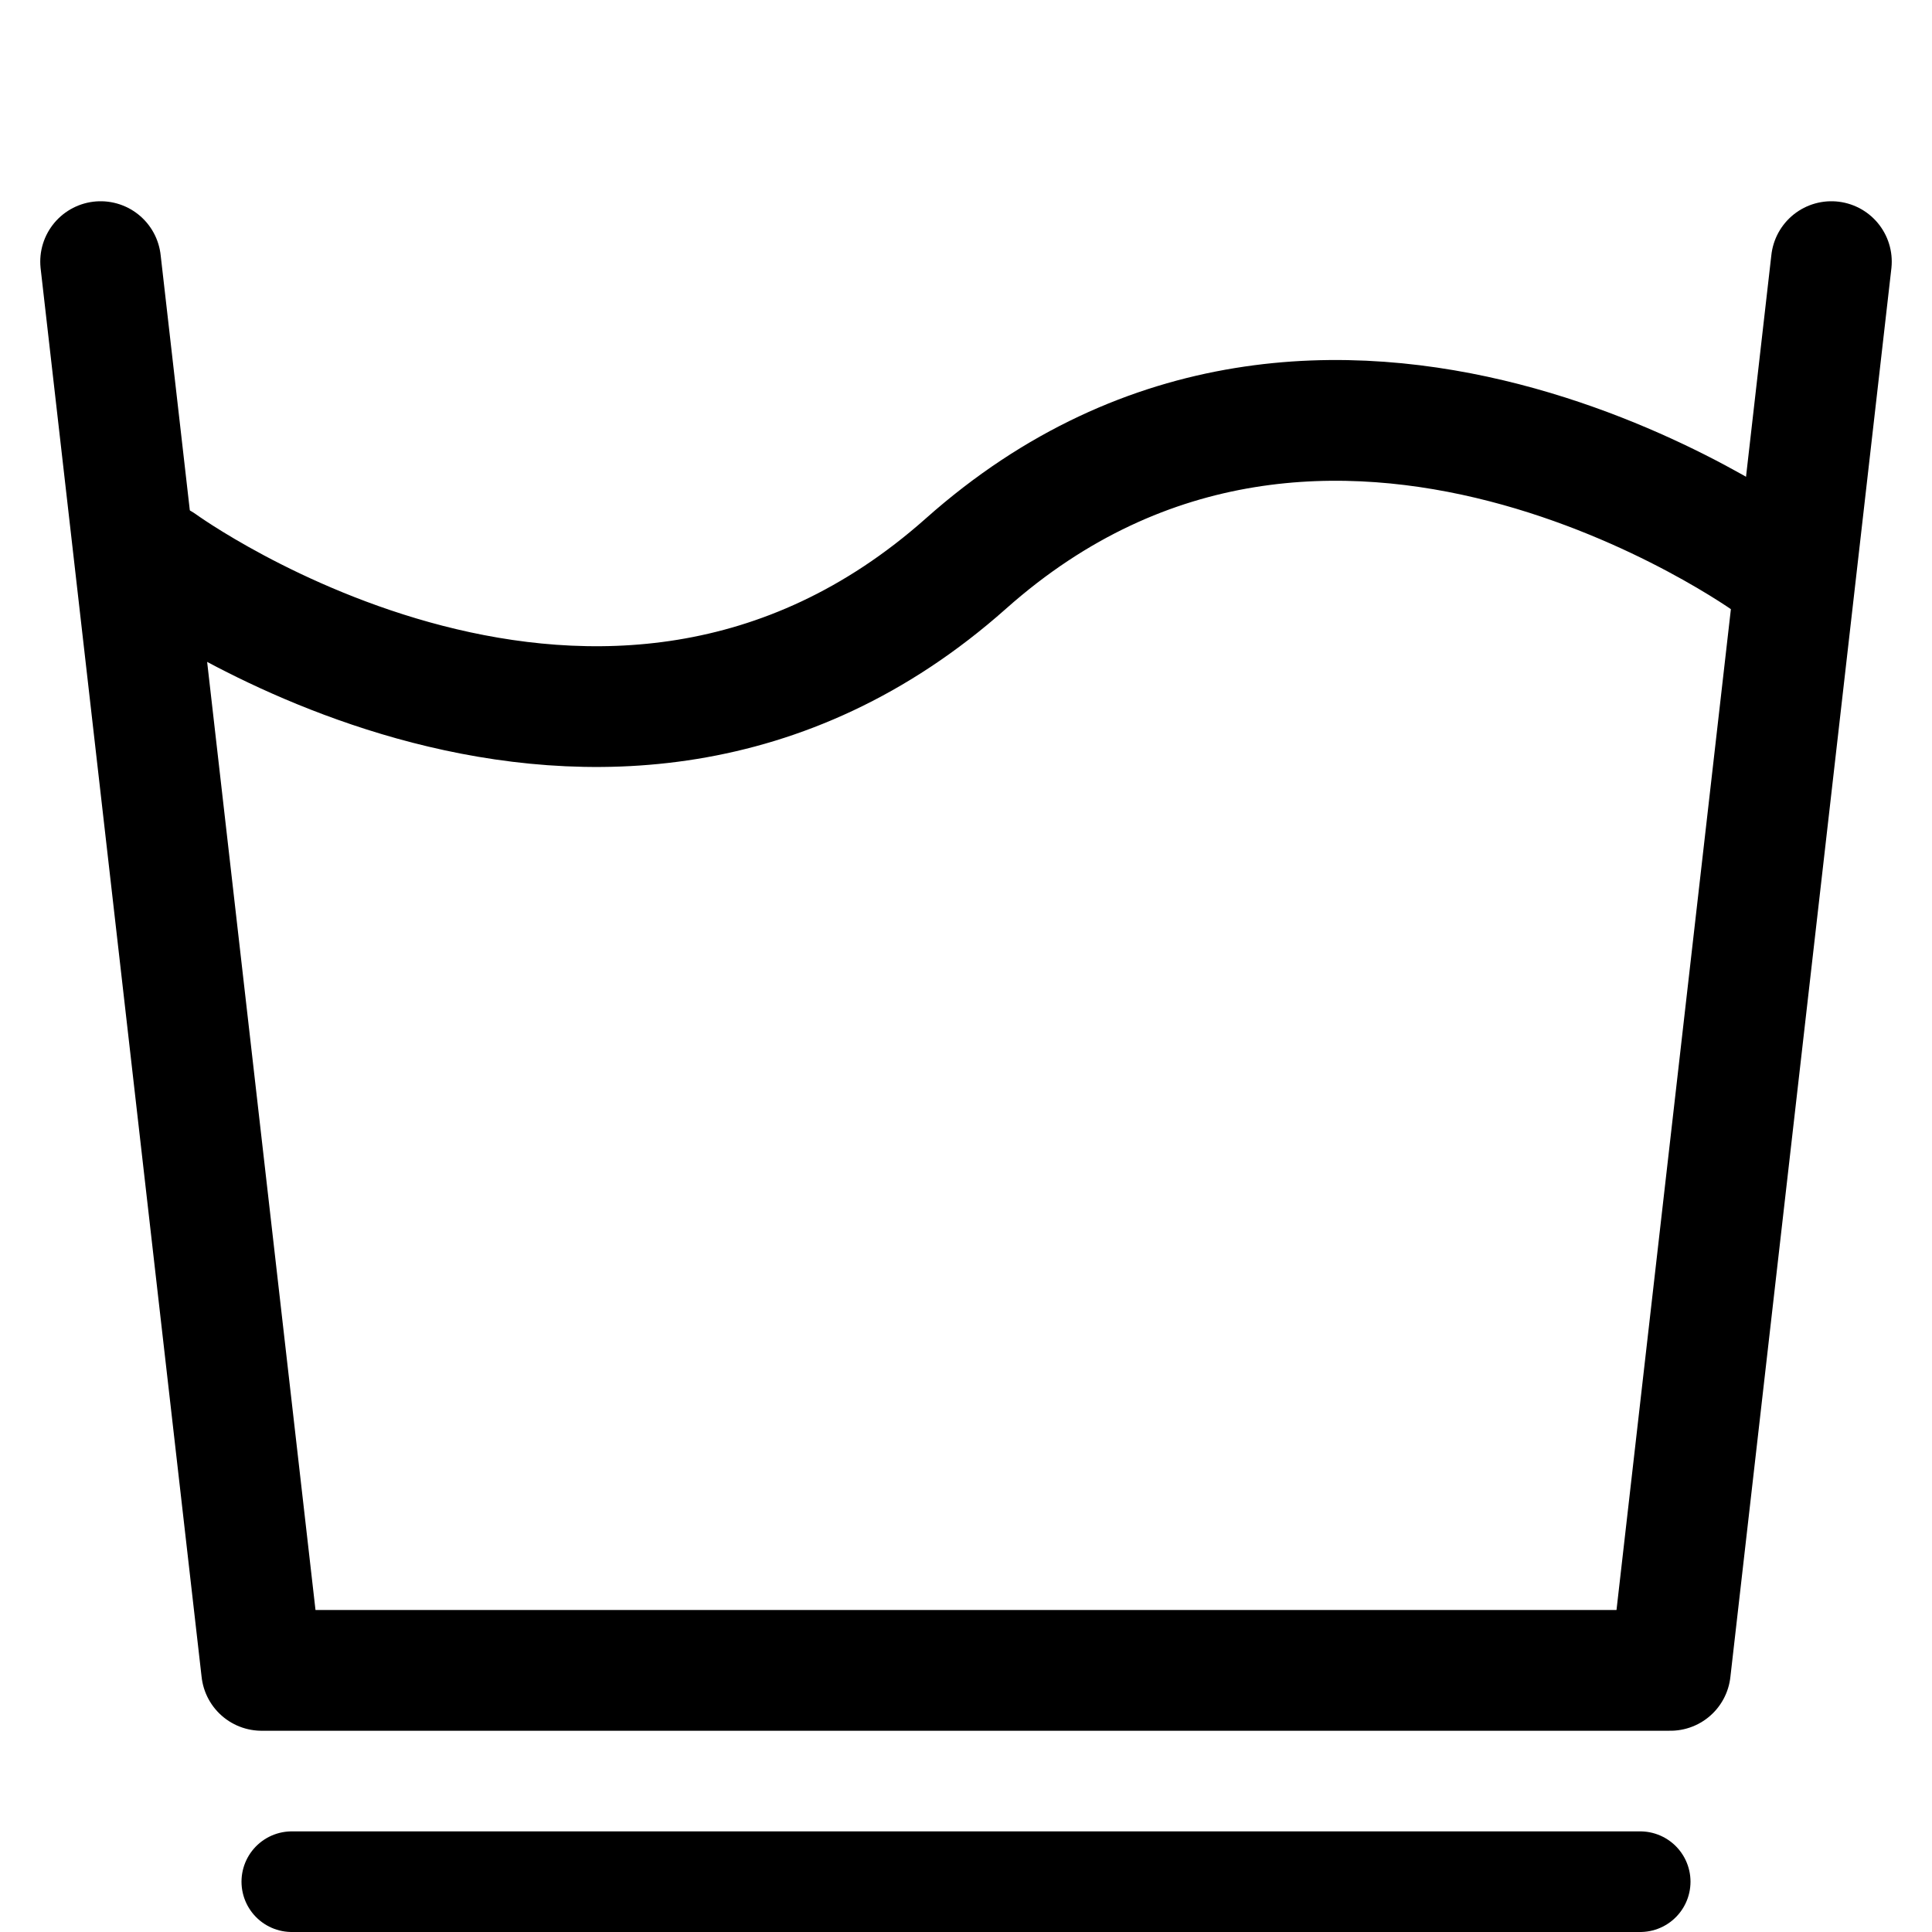
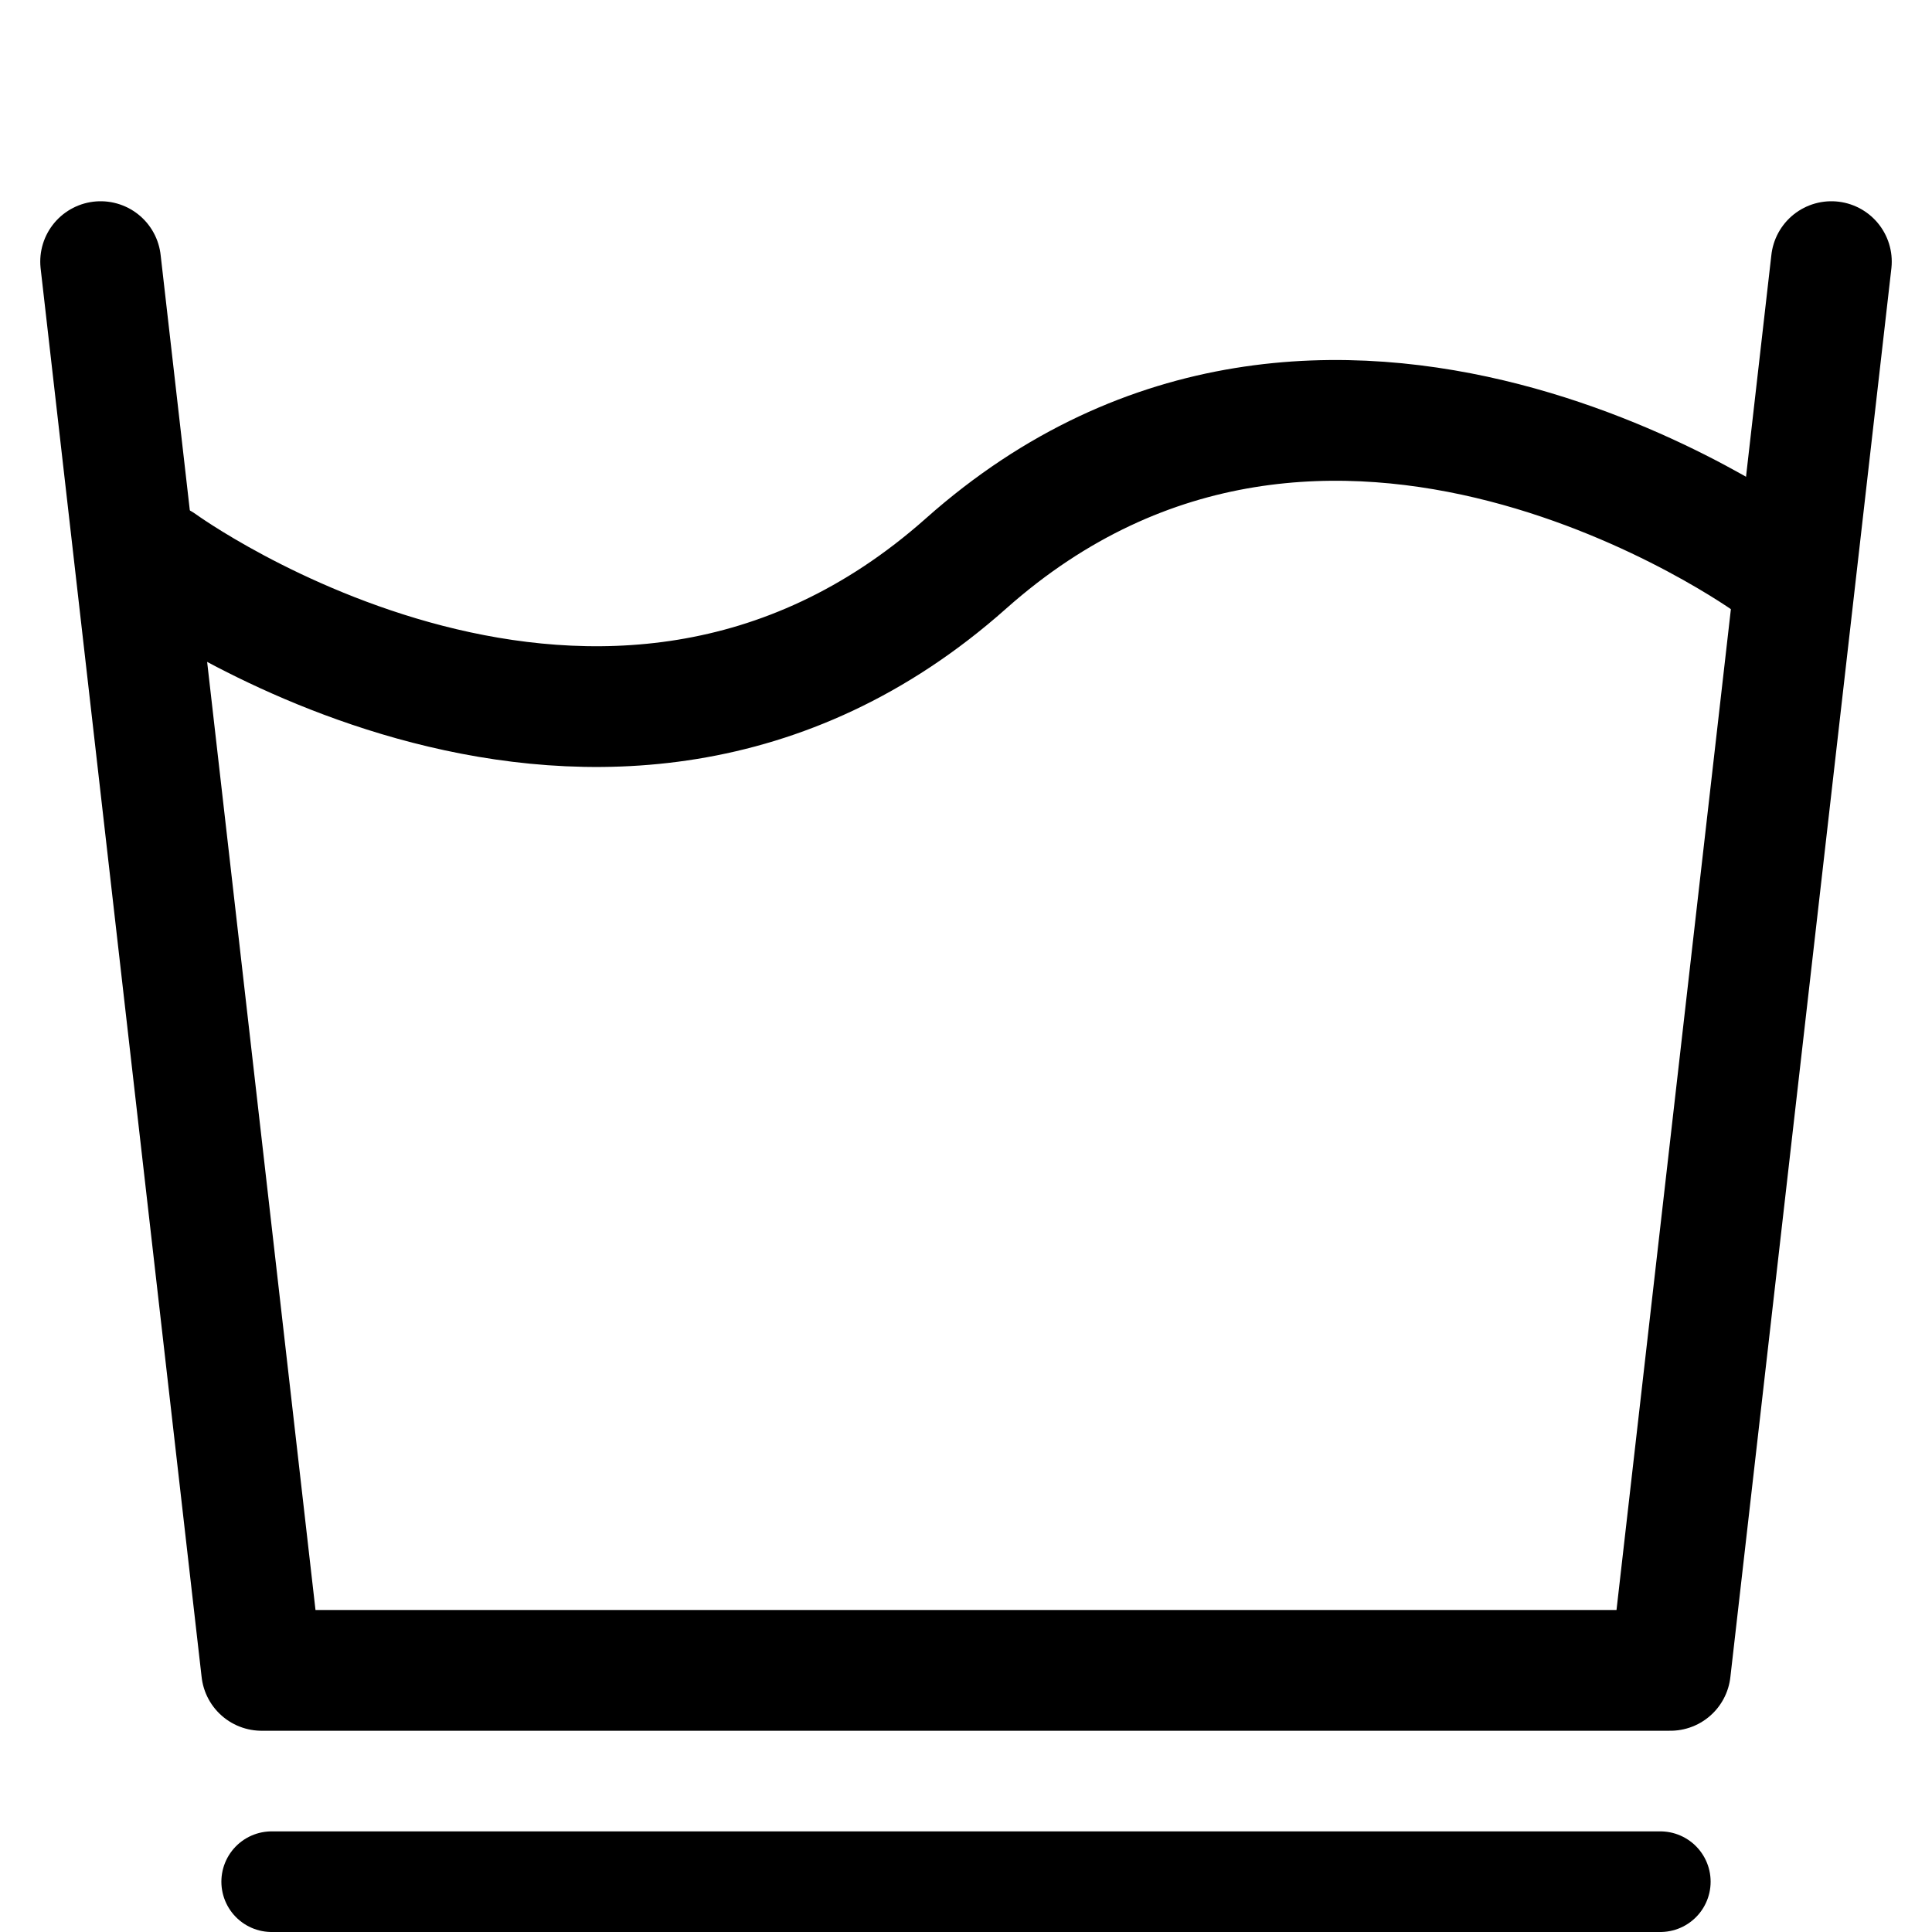
<svg xmlns="http://www.w3.org/2000/svg" width="24" height="24" viewBox="0 0 24 24" fill="none" stroke="currentColor" stroke-width="1.5" stroke-linecap="round" stroke-linejoin="round">
  <path d="M2 7C2 7 7.5 11 12 7C16.5 3 22 7 22 7" />
  <polyline points="1.25,3.25 3.25,20.75 20.75,20.75 22.75,3.25" />
-   <line stroke-width="1.25" x1="3.625" y1="23.375" x2="20.375" y2="23.375" />
+   <line stroke-width="1.25" x1="3.375" y1="23.375" x2="20.625" y2="23.375" />
</svg>
